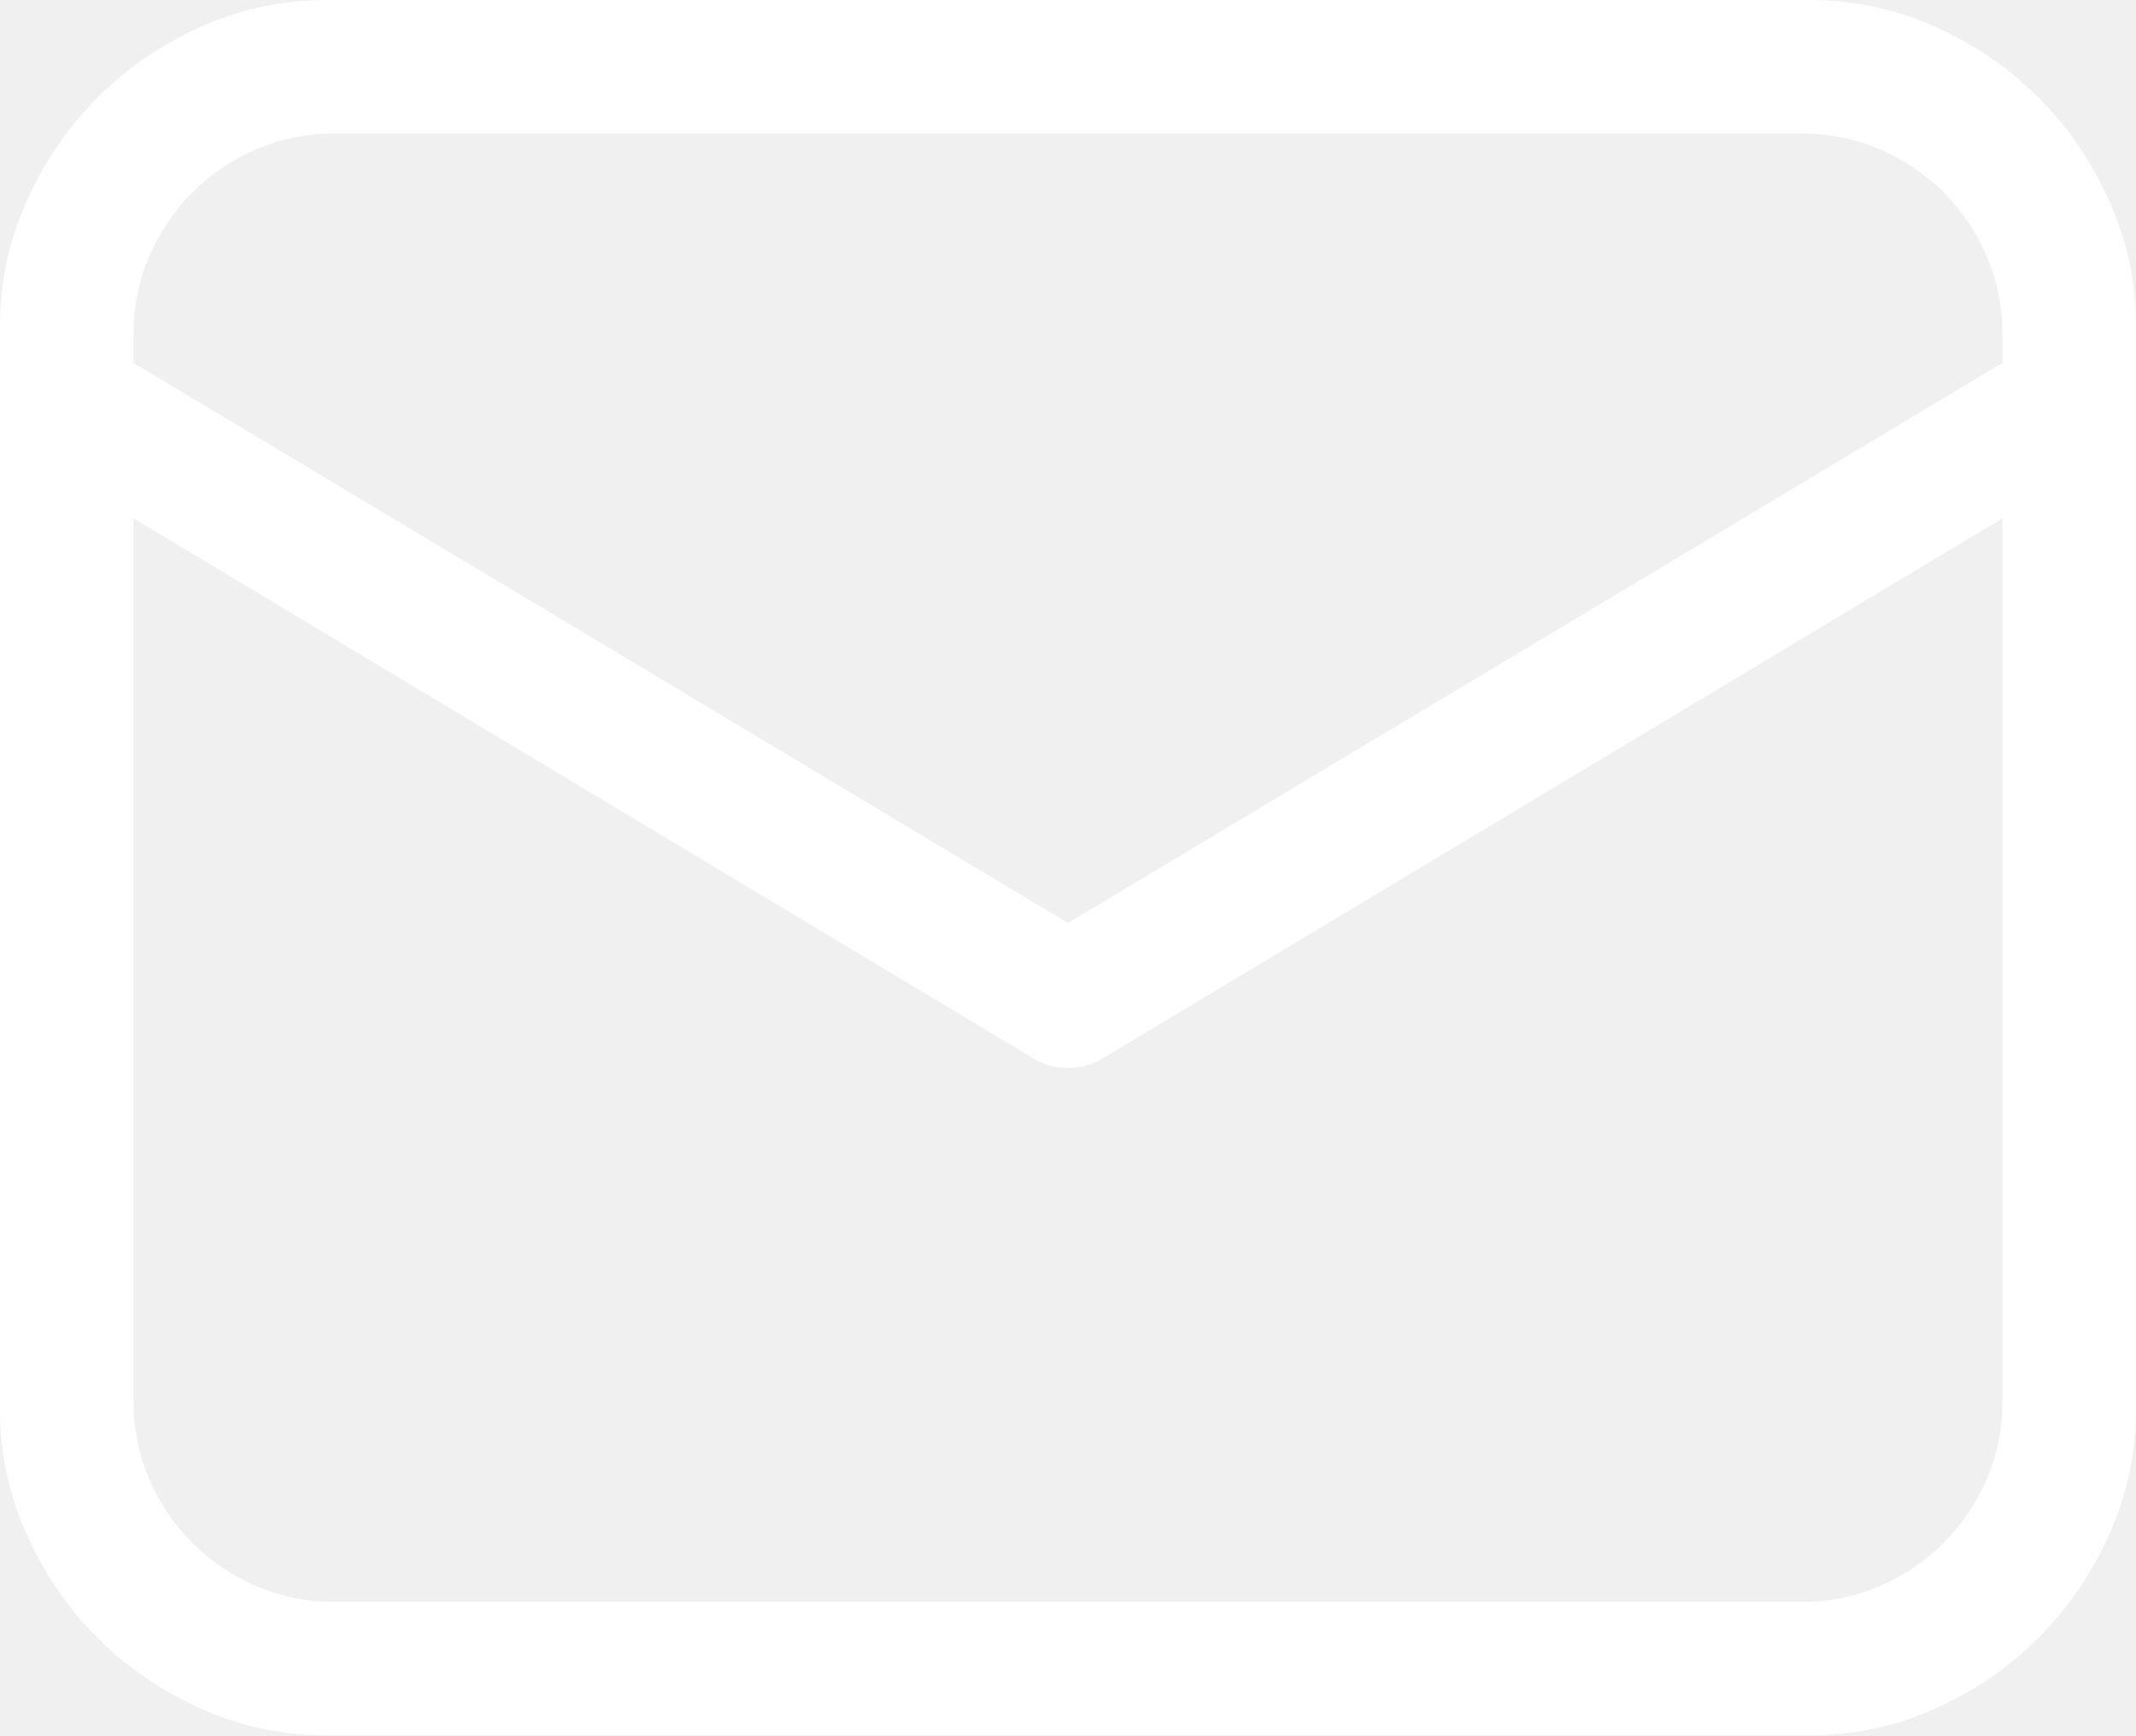
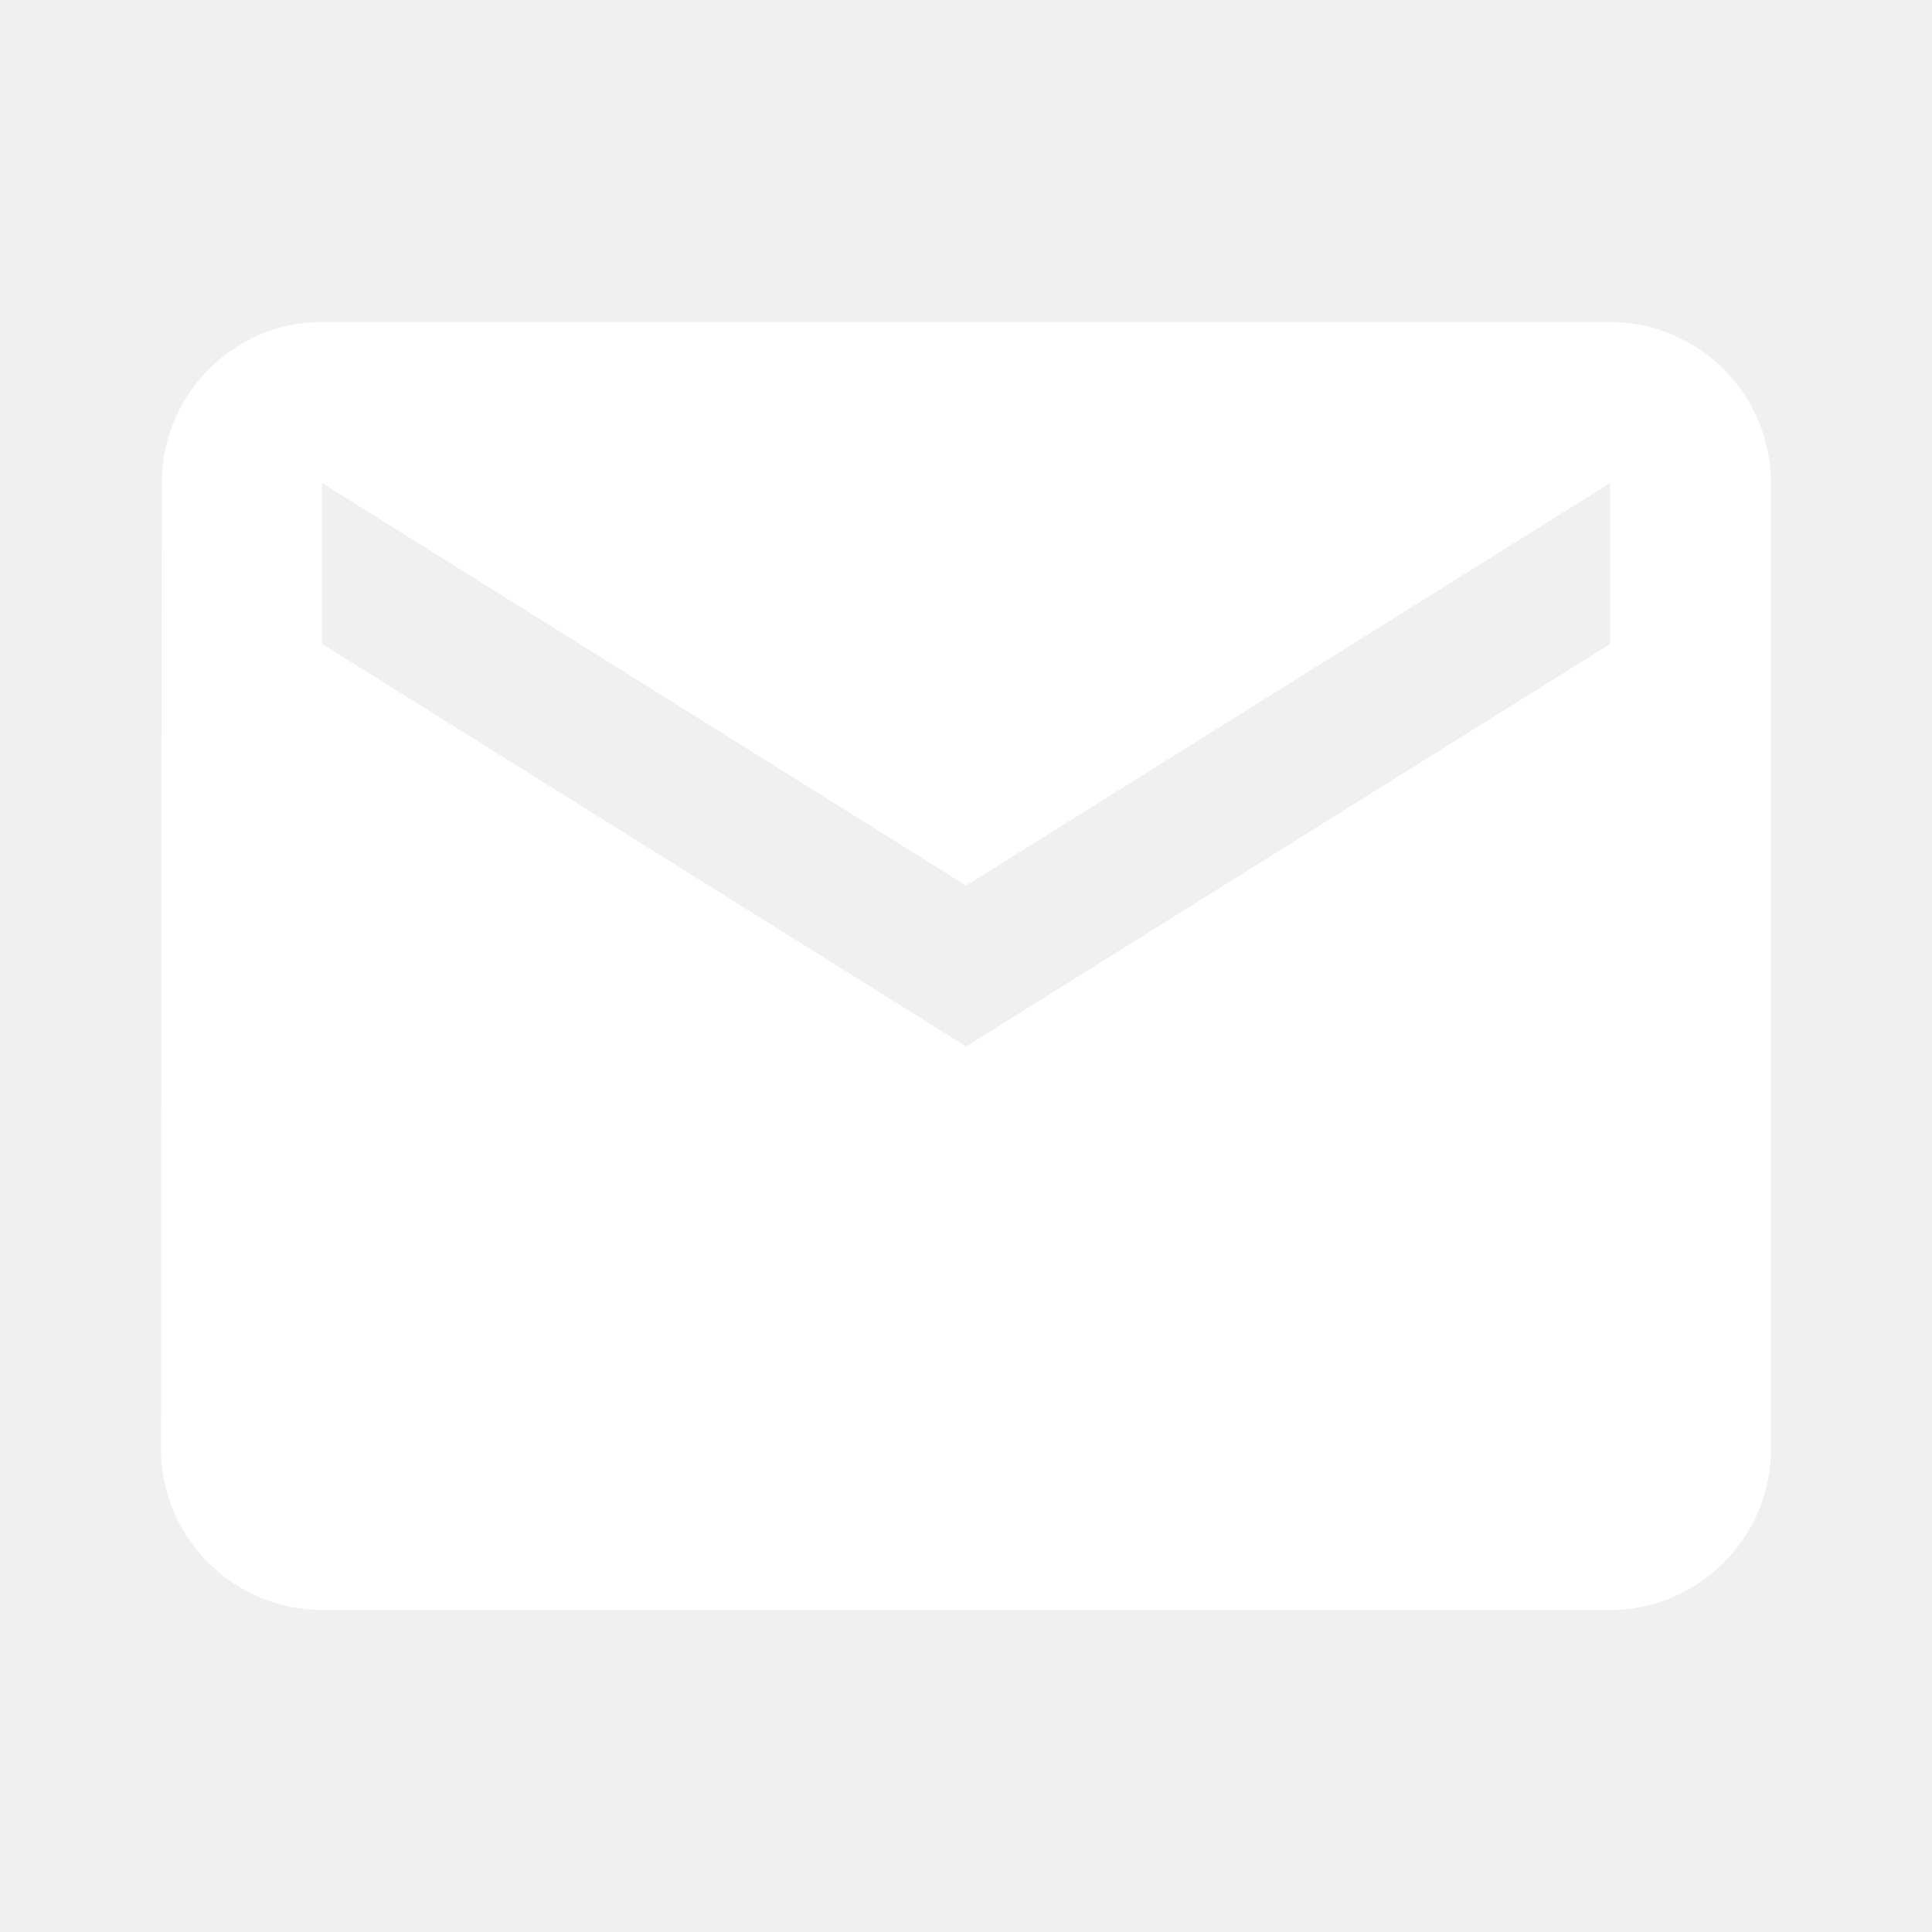
- <svg xmlns="http://www.w3.org/2000/svg" height="100%" viewBox="0 128 1024 832" width="100%">
-   <path d="M867.5,128C888.5,128 908.5,132.25 927.5,140.75C946.5,149.25 963.083,160.583 977.25,174.75C991.417,188.917 1002.75,205.5 1011.25,224.5C1019.75,243.5 1024,263.5 1024,284.5L1024,803.5C1024,824.5 1019.75,844.5 1011.25,863.5C1002.75,882.5 991.417,899.083 977.25,913.25C963.083,927.417 946.5,938.75 927.5,947.25C908.5,955.75 888.5,960 867.5,960L156.5,960C135.5,960 115.5,955.75 96.5,947.25C77.5,938.75 60.917,927.417 46.75,913.25C32.583,899.083 21.25,882.5 12.75,863.5C4.25,844.5 0,824.5 0,803.5L0,284.5C0,263.5 4.25,243.5 12.75,224.5C21.25,205.5 32.583,188.917 46.75,174.75C60.917,160.583 77.5,149.25 96.5,140.75C115.5,132.25 135.5,128 156.5,128ZM160,192C147,192 134.667,194.5 123,199.5C111.333,204.5 101.083,211.417 92.25,220.25C83.417,229.083 76.5,239.333 71.5,251C66.5,262.667 64,275 64,288L64,302L512,570.5L960,302L960,288C960,275 957.5,262.667 952.5,251C947.5,239.333 940.583,229.083 931.75,220.25C922.917,211.417 912.667,204.5 901,199.5C889.333,194.5 877,192 864,192ZM864,896C877,896 889.333,893.5 901,888.5C912.667,883.5 922.917,876.583 931.75,867.75C940.583,858.917 947.5,848.667 952.5,837C957.5,825.333 960,813 960,800L960,376.5L528.5,635.5C523.5,638.5 518,640 512,640C506,640 500.5,638.5 495.5,635.5L64,376.5L64,800C64,813 66.5,825.333 71.5,837C76.5,848.667 83.417,858.917 92.25,867.75C101.083,876.583 111.333,883.5 123,888.5C134.667,893.5 147,896 160,896Z" fill="#FFFFFF" fill-opacity="1">
-   </path>
+ <svg xmlns="http://www.w3.org/2000/svg" fill="#fff" width="512" height="512" viewBox="0 0 24 24">
+   <path d="M20 4H4c-1.1 0-1.99.9-1.99 2L2 18c0 1.1.9 2 2 2h16c1.1 0 2-.9 2-2V6c0-1.1-.9-2-2-2zm0 4l-8 5-8-5V6l8 5 8-5v2z" />
+   <path d="M0 0h24v24H0z" fill="none" />
</svg>
